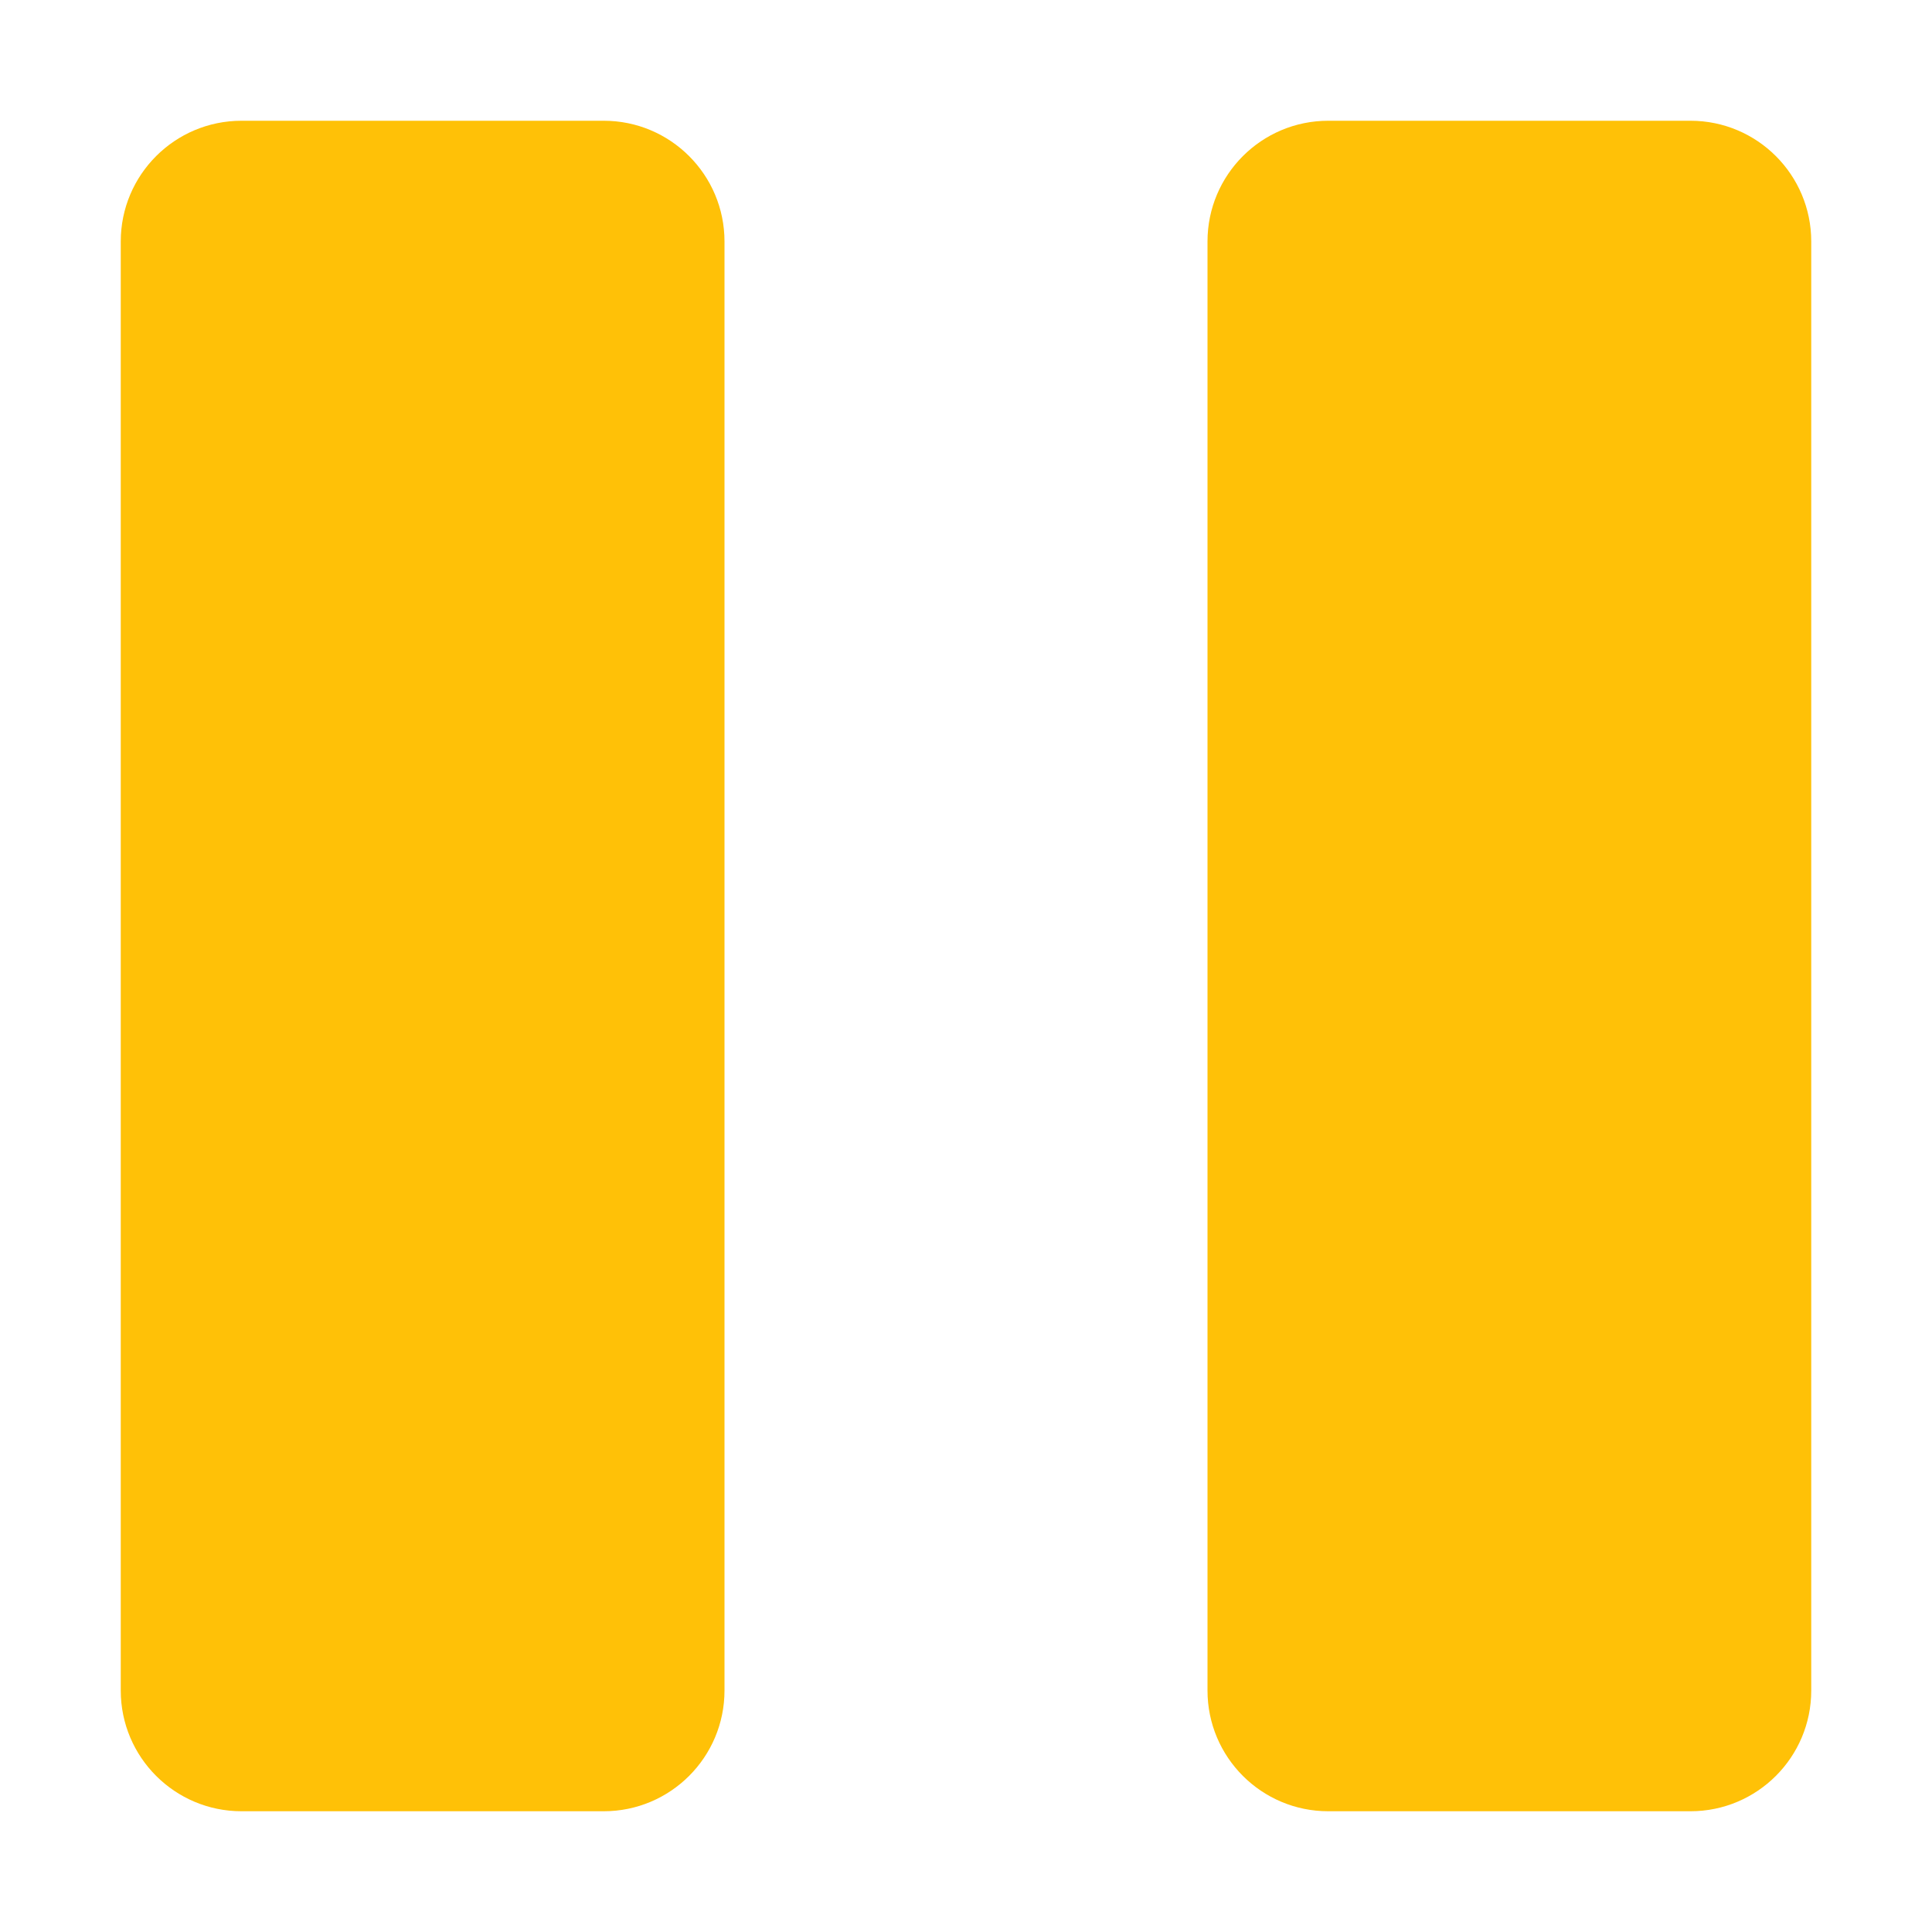
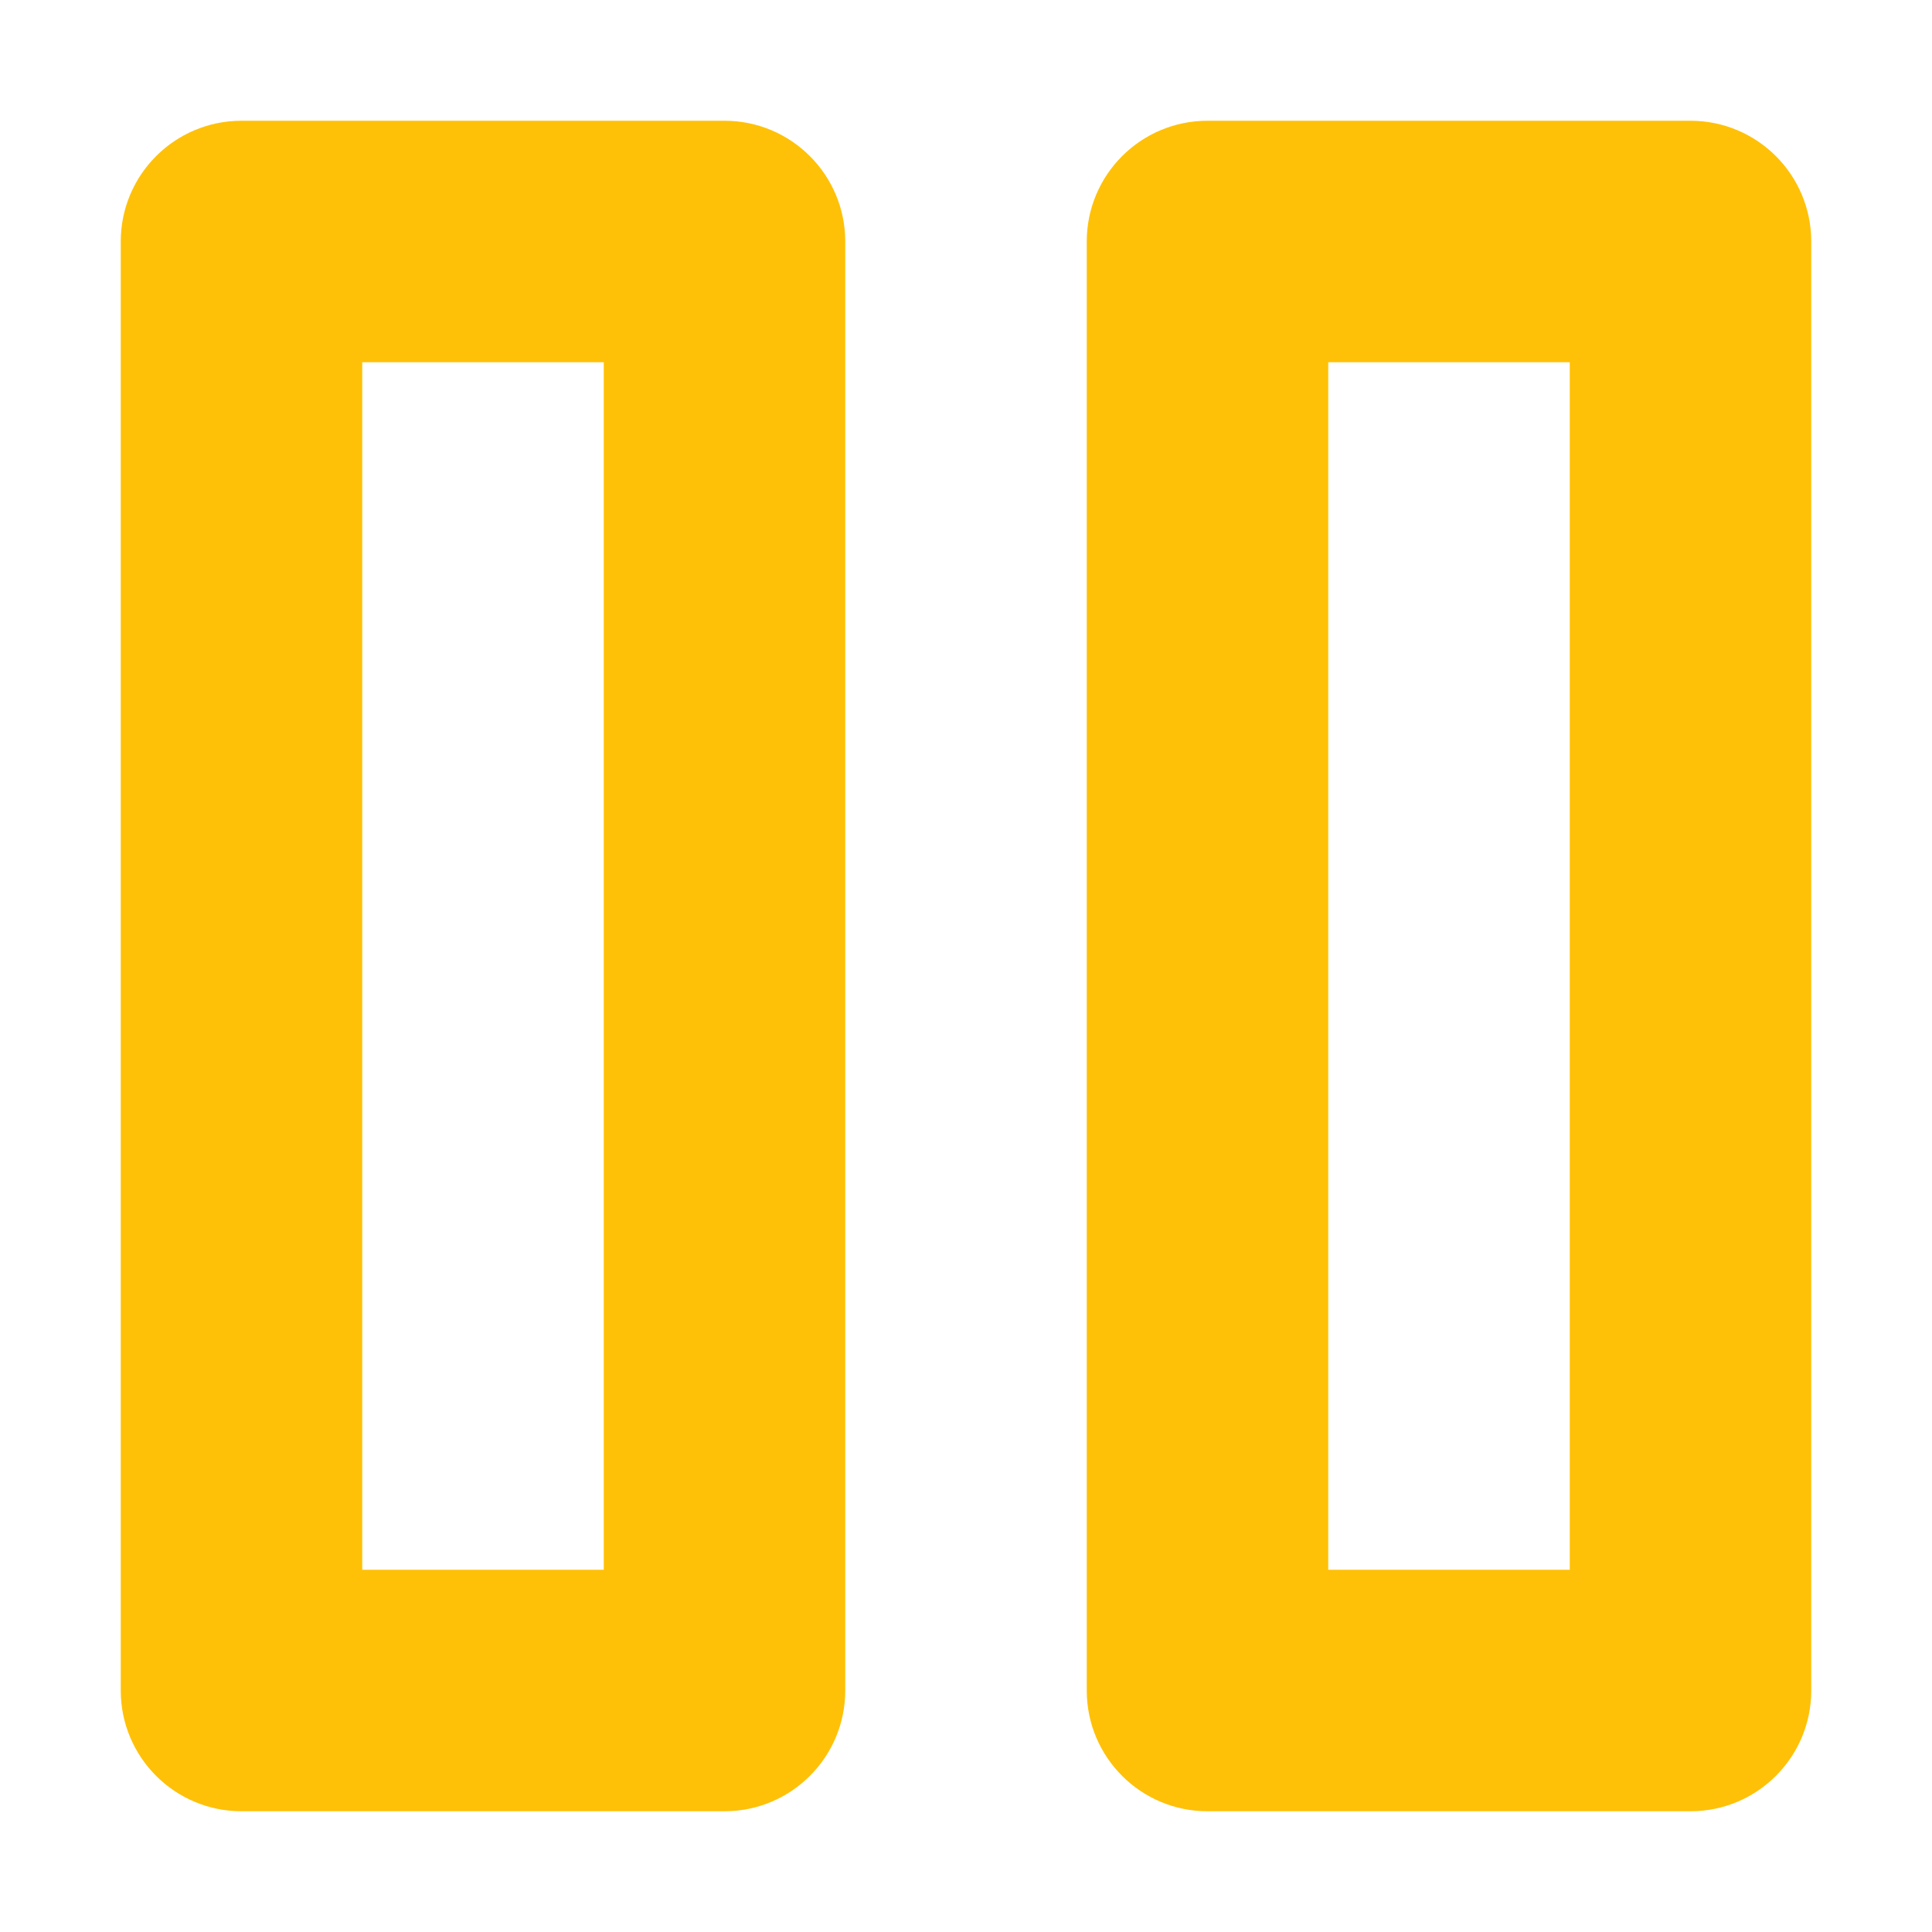
- <svg xmlns="http://www.w3.org/2000/svg" height="16" width="16">
-   <path d="M2 1a1 1 0 0 0-1 1v12a1 1 0 0 0 1 1h3a1 1 0 0 0 1-1V2a1 1 0 0 0-1-1zm9 0a1 1 0 0 0-1 1v12a1 1 0 0 0 1 1h3a1 1 0 0 0 1-1V2a1 1 0 0 0-1-1z" fill="#ffc107" />
+ <svg xmlns="http://www.w3.org/2000/svg" width="16" height="16">
+   <path d="M2 1a1 1 0 0 0-1 1v12a1 1 0 0 0 1 1h4a1 1 0 0 0 1-1V2a1 1 0 0 0-1-1H2zm8 0a1 1 0 0 0-1 1v12a1 1 0 0 0 1 1h4a1 1 0 0 0 1-1V2a1 1 0 0 0-1-1h-4zM3 3h2v10H3V3zm8 0h2v10h-2V3z" style="line-height:normal;font-variant-ligatures:normal;font-variant-position:normal;font-variant-caps:normal;font-variant-numeric:normal;font-variant-alternates:normal;font-variant-east-asian:normal;font-feature-settings:normal;font-variation-settings:normal;text-indent:0;text-align:start;text-decoration-line:none;text-decoration-style:solid;text-decoration-color:#000;text-transform:none;text-orientation:mixed;white-space:normal;shape-padding:0;shape-margin:0;inline-size:0;isolation:auto;mix-blend-mode:normal;solid-color:#000;solid-opacity:1" color="#000" font-weight="400" font-family="sans-serif" overflow="visible" fill="#ffc107" />
</svg>
